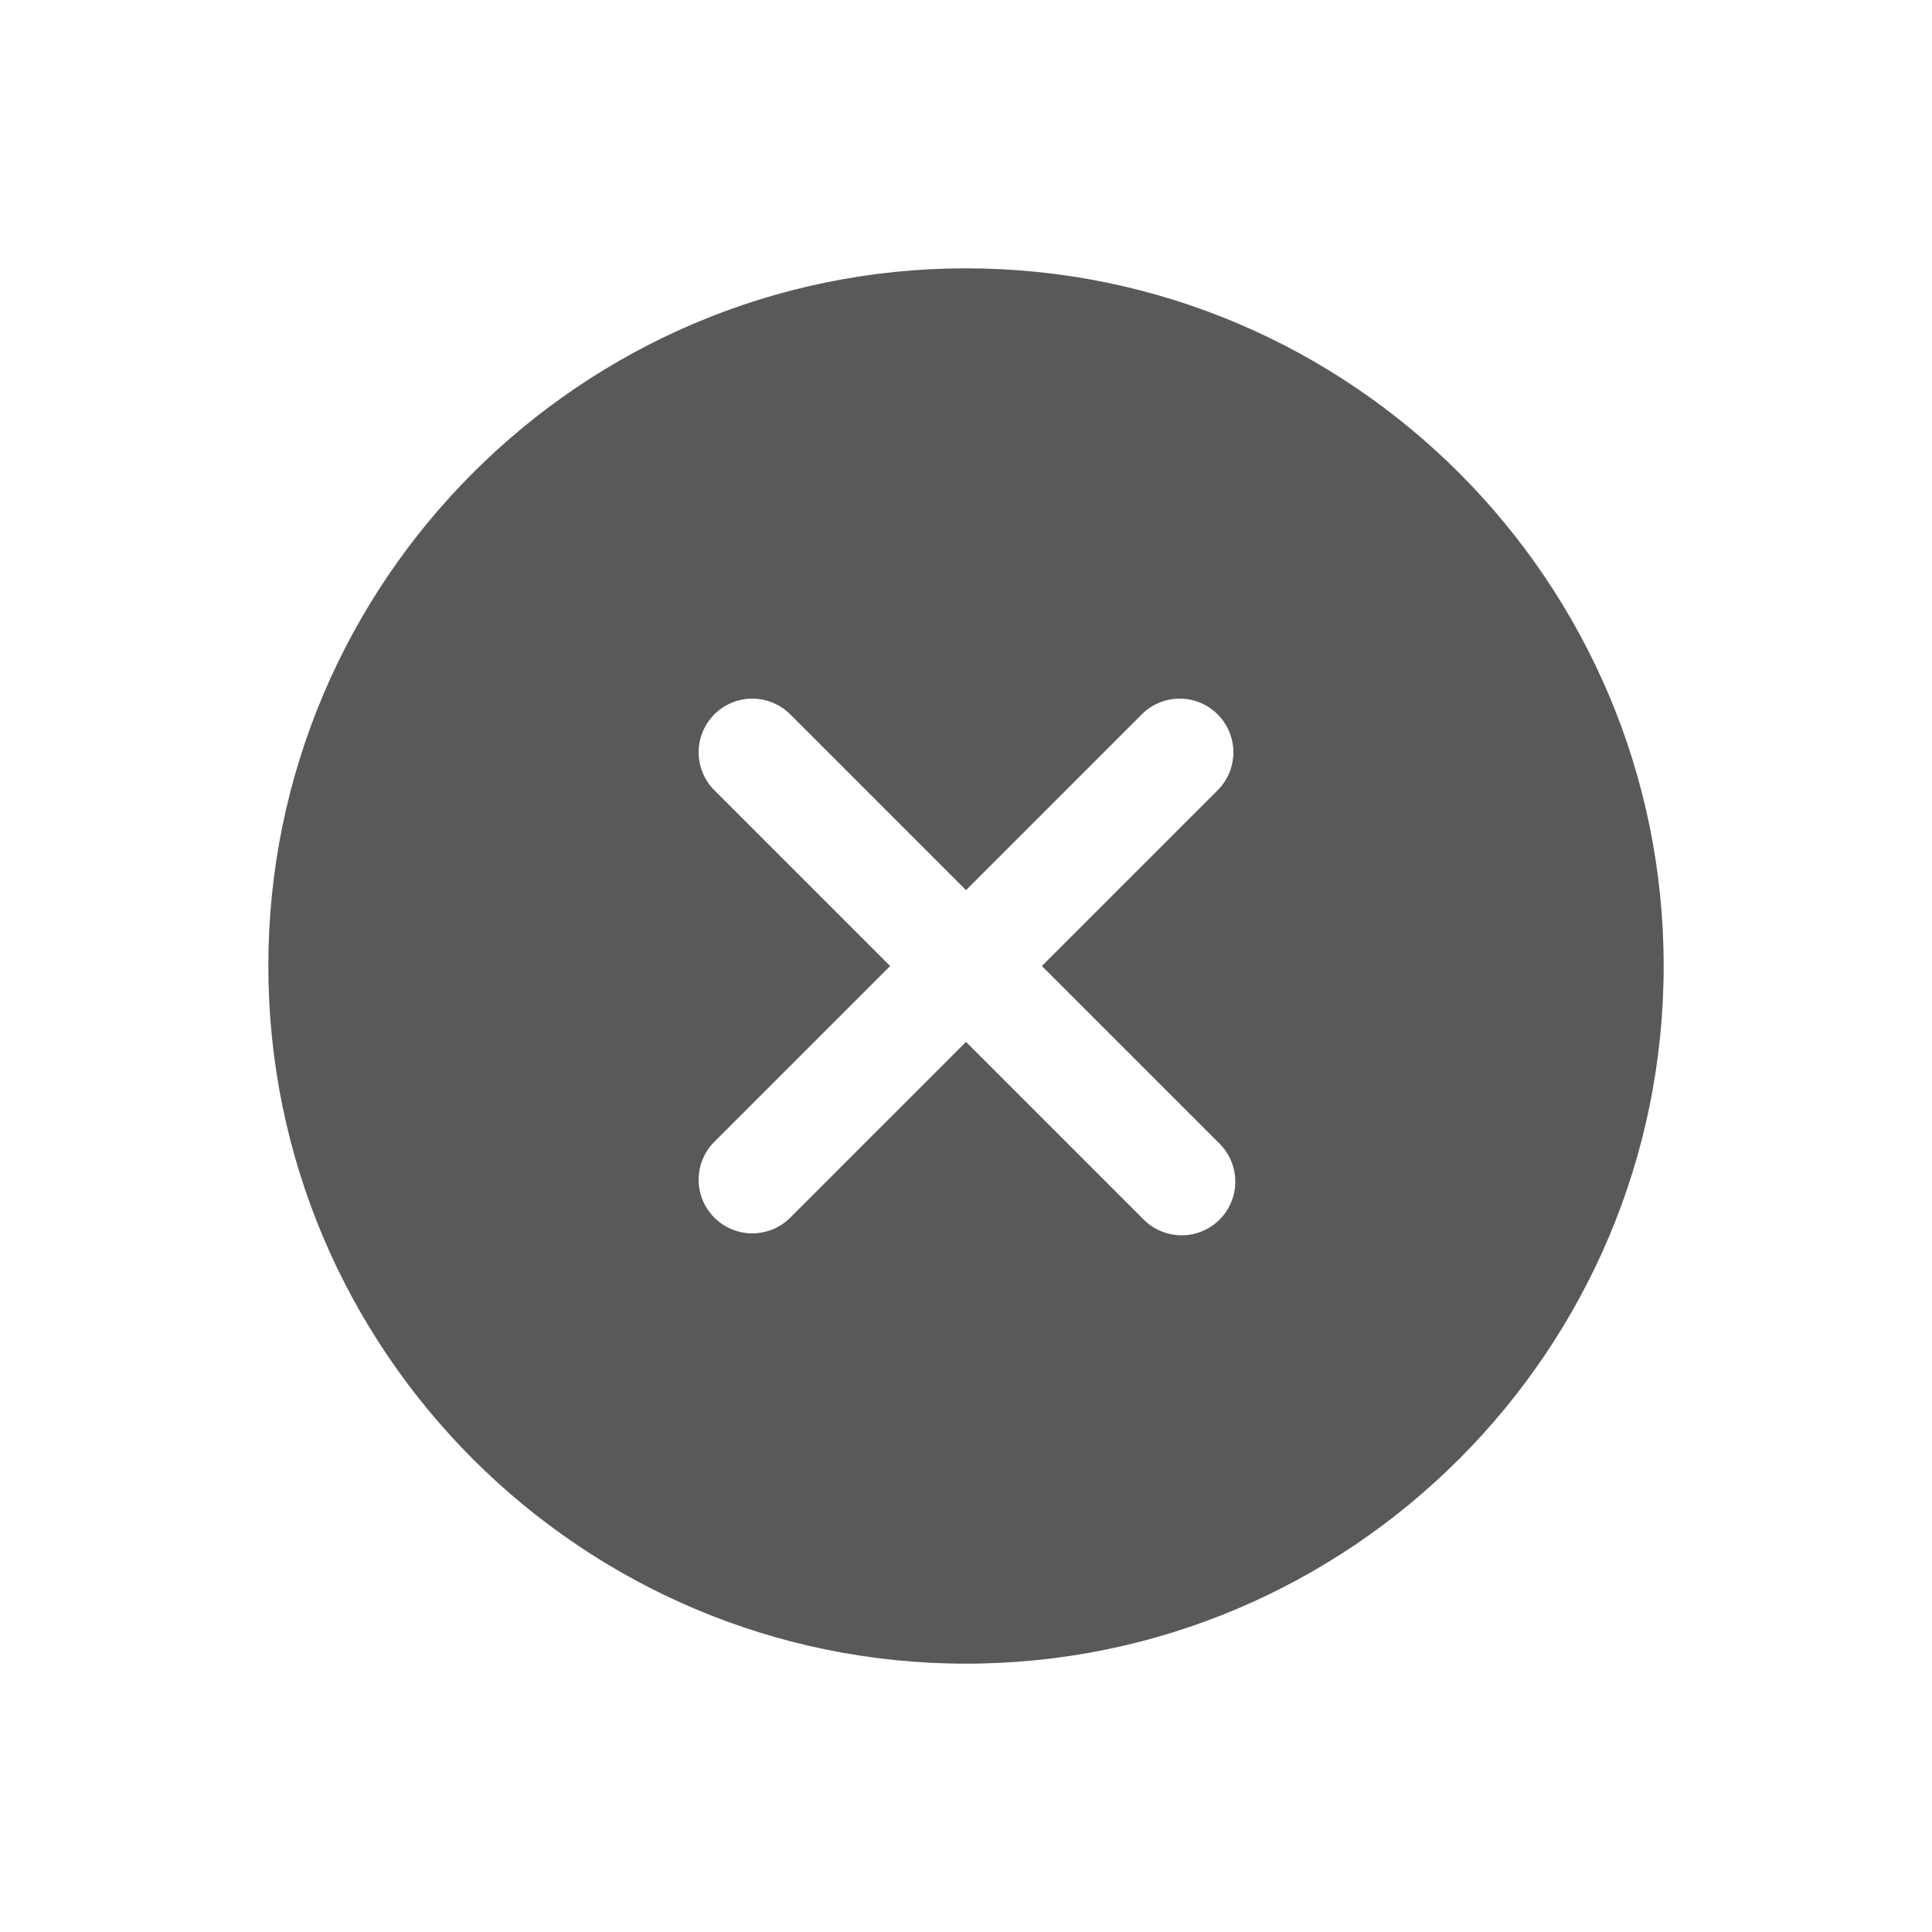
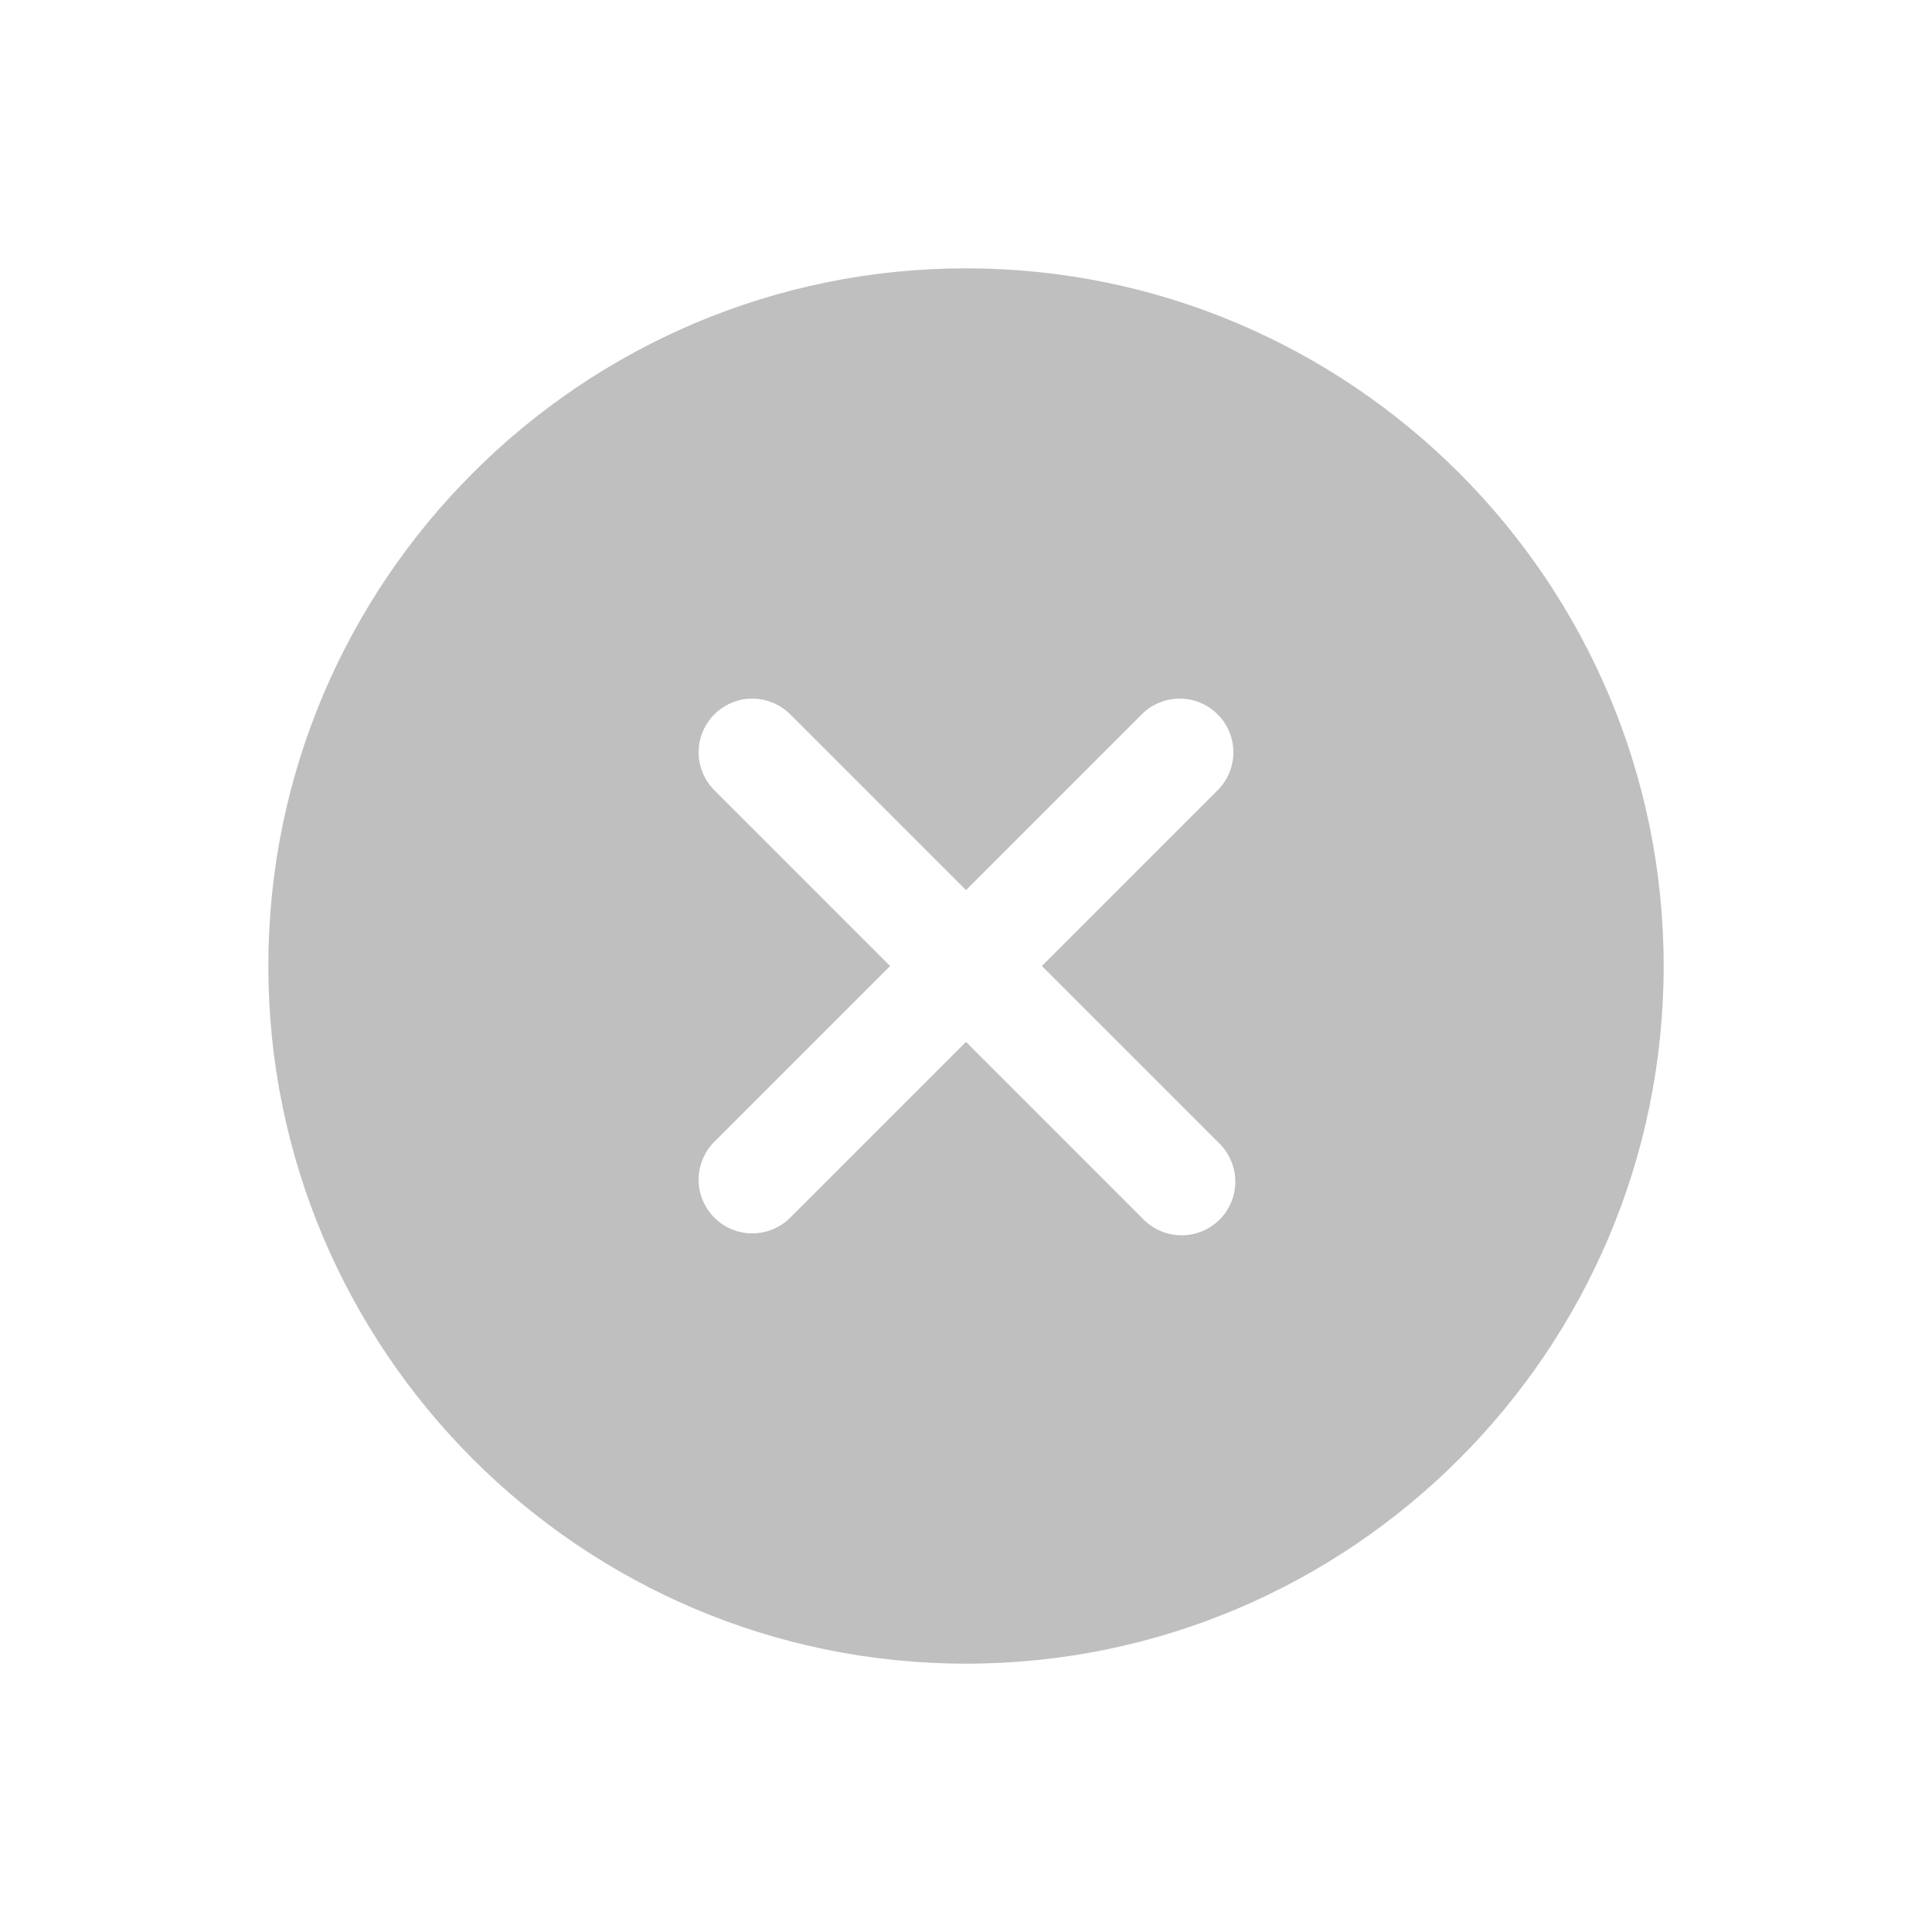
<svg xmlns="http://www.w3.org/2000/svg" width="36" height="36" viewBox="0 0 36 36" fill="none">
-   <path d="M18 5C10.832 5 5 10.832 5 18C5 25.168 10.832 31 18 31C25.168 31 31 25.168 31 18C31 10.832 25.168 5 18 5ZM22.707 21.293C22.804 21.385 22.881 21.495 22.934 21.618C22.988 21.74 23.016 21.872 23.018 22.005C23.02 22.139 22.995 22.271 22.944 22.395C22.894 22.518 22.82 22.631 22.725 22.725C22.631 22.82 22.518 22.894 22.395 22.944C22.271 22.995 22.139 23.02 22.005 23.018C21.872 23.016 21.74 22.988 21.618 22.934C21.495 22.881 21.385 22.804 21.293 22.707L18 19.414L14.707 22.707C14.518 22.887 14.266 22.985 14.005 22.982C13.745 22.979 13.495 22.873 13.311 22.689C13.127 22.505 13.021 22.256 13.018 21.995C13.015 21.734 13.114 21.482 13.293 21.293L16.586 18L13.293 14.707C13.114 14.518 13.015 14.266 13.018 14.005C13.021 13.745 13.127 13.495 13.311 13.311C13.495 13.127 13.745 13.021 14.005 13.018C14.266 13.015 14.518 13.114 14.707 13.293L18 16.586L21.293 13.293C21.482 13.114 21.734 13.015 21.995 13.018C22.256 13.021 22.505 13.127 22.689 13.311C22.873 13.495 22.979 13.745 22.982 14.005C22.985 14.266 22.887 14.518 22.707 14.707L19.414 18L22.707 21.293Z" fill="#595959" />
+   <path d="M18 5C10.832 5 5 10.832 5 18C5 25.168 10.832 31 18 31C25.168 31 31 25.168 31 18C31 10.832 25.168 5 18 5ZM22.707 21.293C22.804 21.385 22.881 21.495 22.934 21.618C22.988 21.74 23.016 21.872 23.018 22.005C23.02 22.139 22.995 22.271 22.944 22.395C22.894 22.518 22.82 22.631 22.725 22.725C22.631 22.82 22.518 22.894 22.395 22.944C22.271 22.995 22.139 23.02 22.005 23.018C21.872 23.016 21.74 22.988 21.618 22.934C21.495 22.881 21.385 22.804 21.293 22.707L18 19.414L14.707 22.707C14.518 22.887 14.266 22.985 14.005 22.982C13.745 22.979 13.495 22.873 13.311 22.689C13.127 22.505 13.021 22.256 13.018 21.995C13.015 21.734 13.114 21.482 13.293 21.293L16.586 18L13.293 14.707C13.114 14.518 13.015 14.266 13.018 14.005C13.021 13.745 13.127 13.495 13.311 13.311C13.495 13.127 13.745 13.021 14.005 13.018C14.266 13.015 14.518 13.114 14.707 13.293L18 16.586L21.293 13.293C21.482 13.114 21.734 13.015 21.995 13.018C22.256 13.021 22.505 13.127 22.689 13.311C22.873 13.495 22.979 13.745 22.982 14.005C22.985 14.266 22.887 14.518 22.707 14.707L19.414 18L22.707 21.293Z" fill="#BFBFBF" />
</svg>
